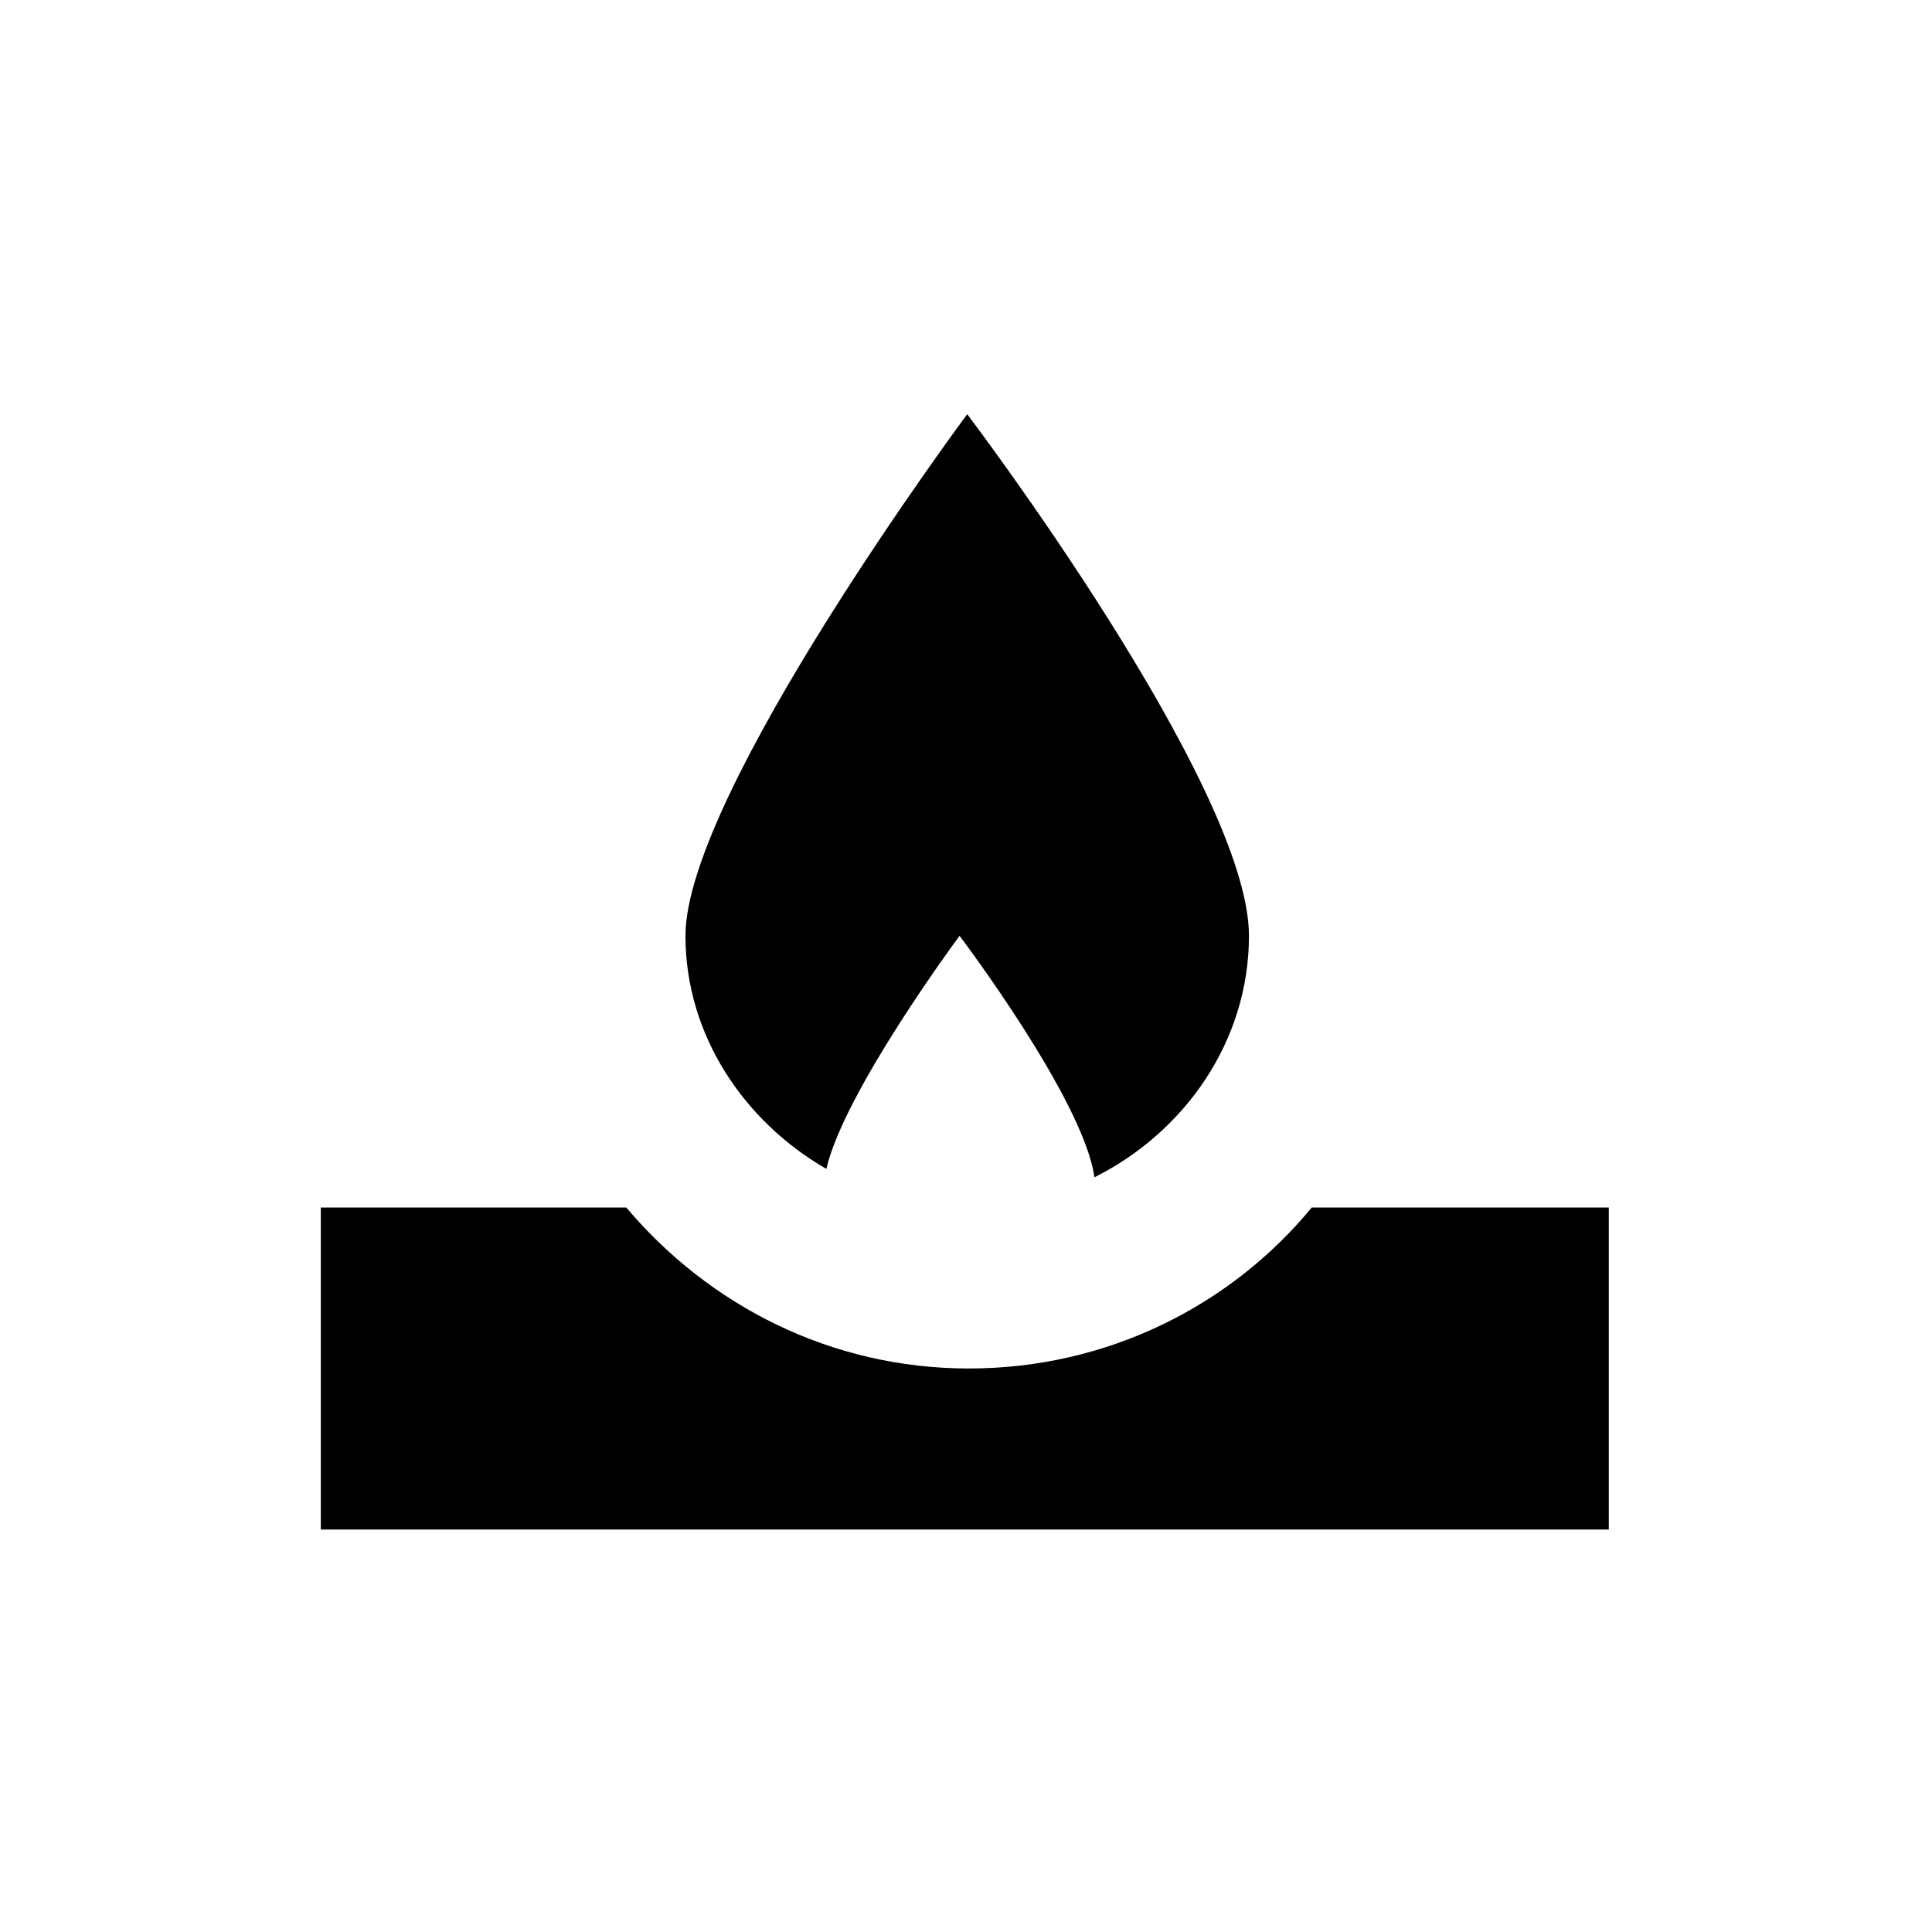
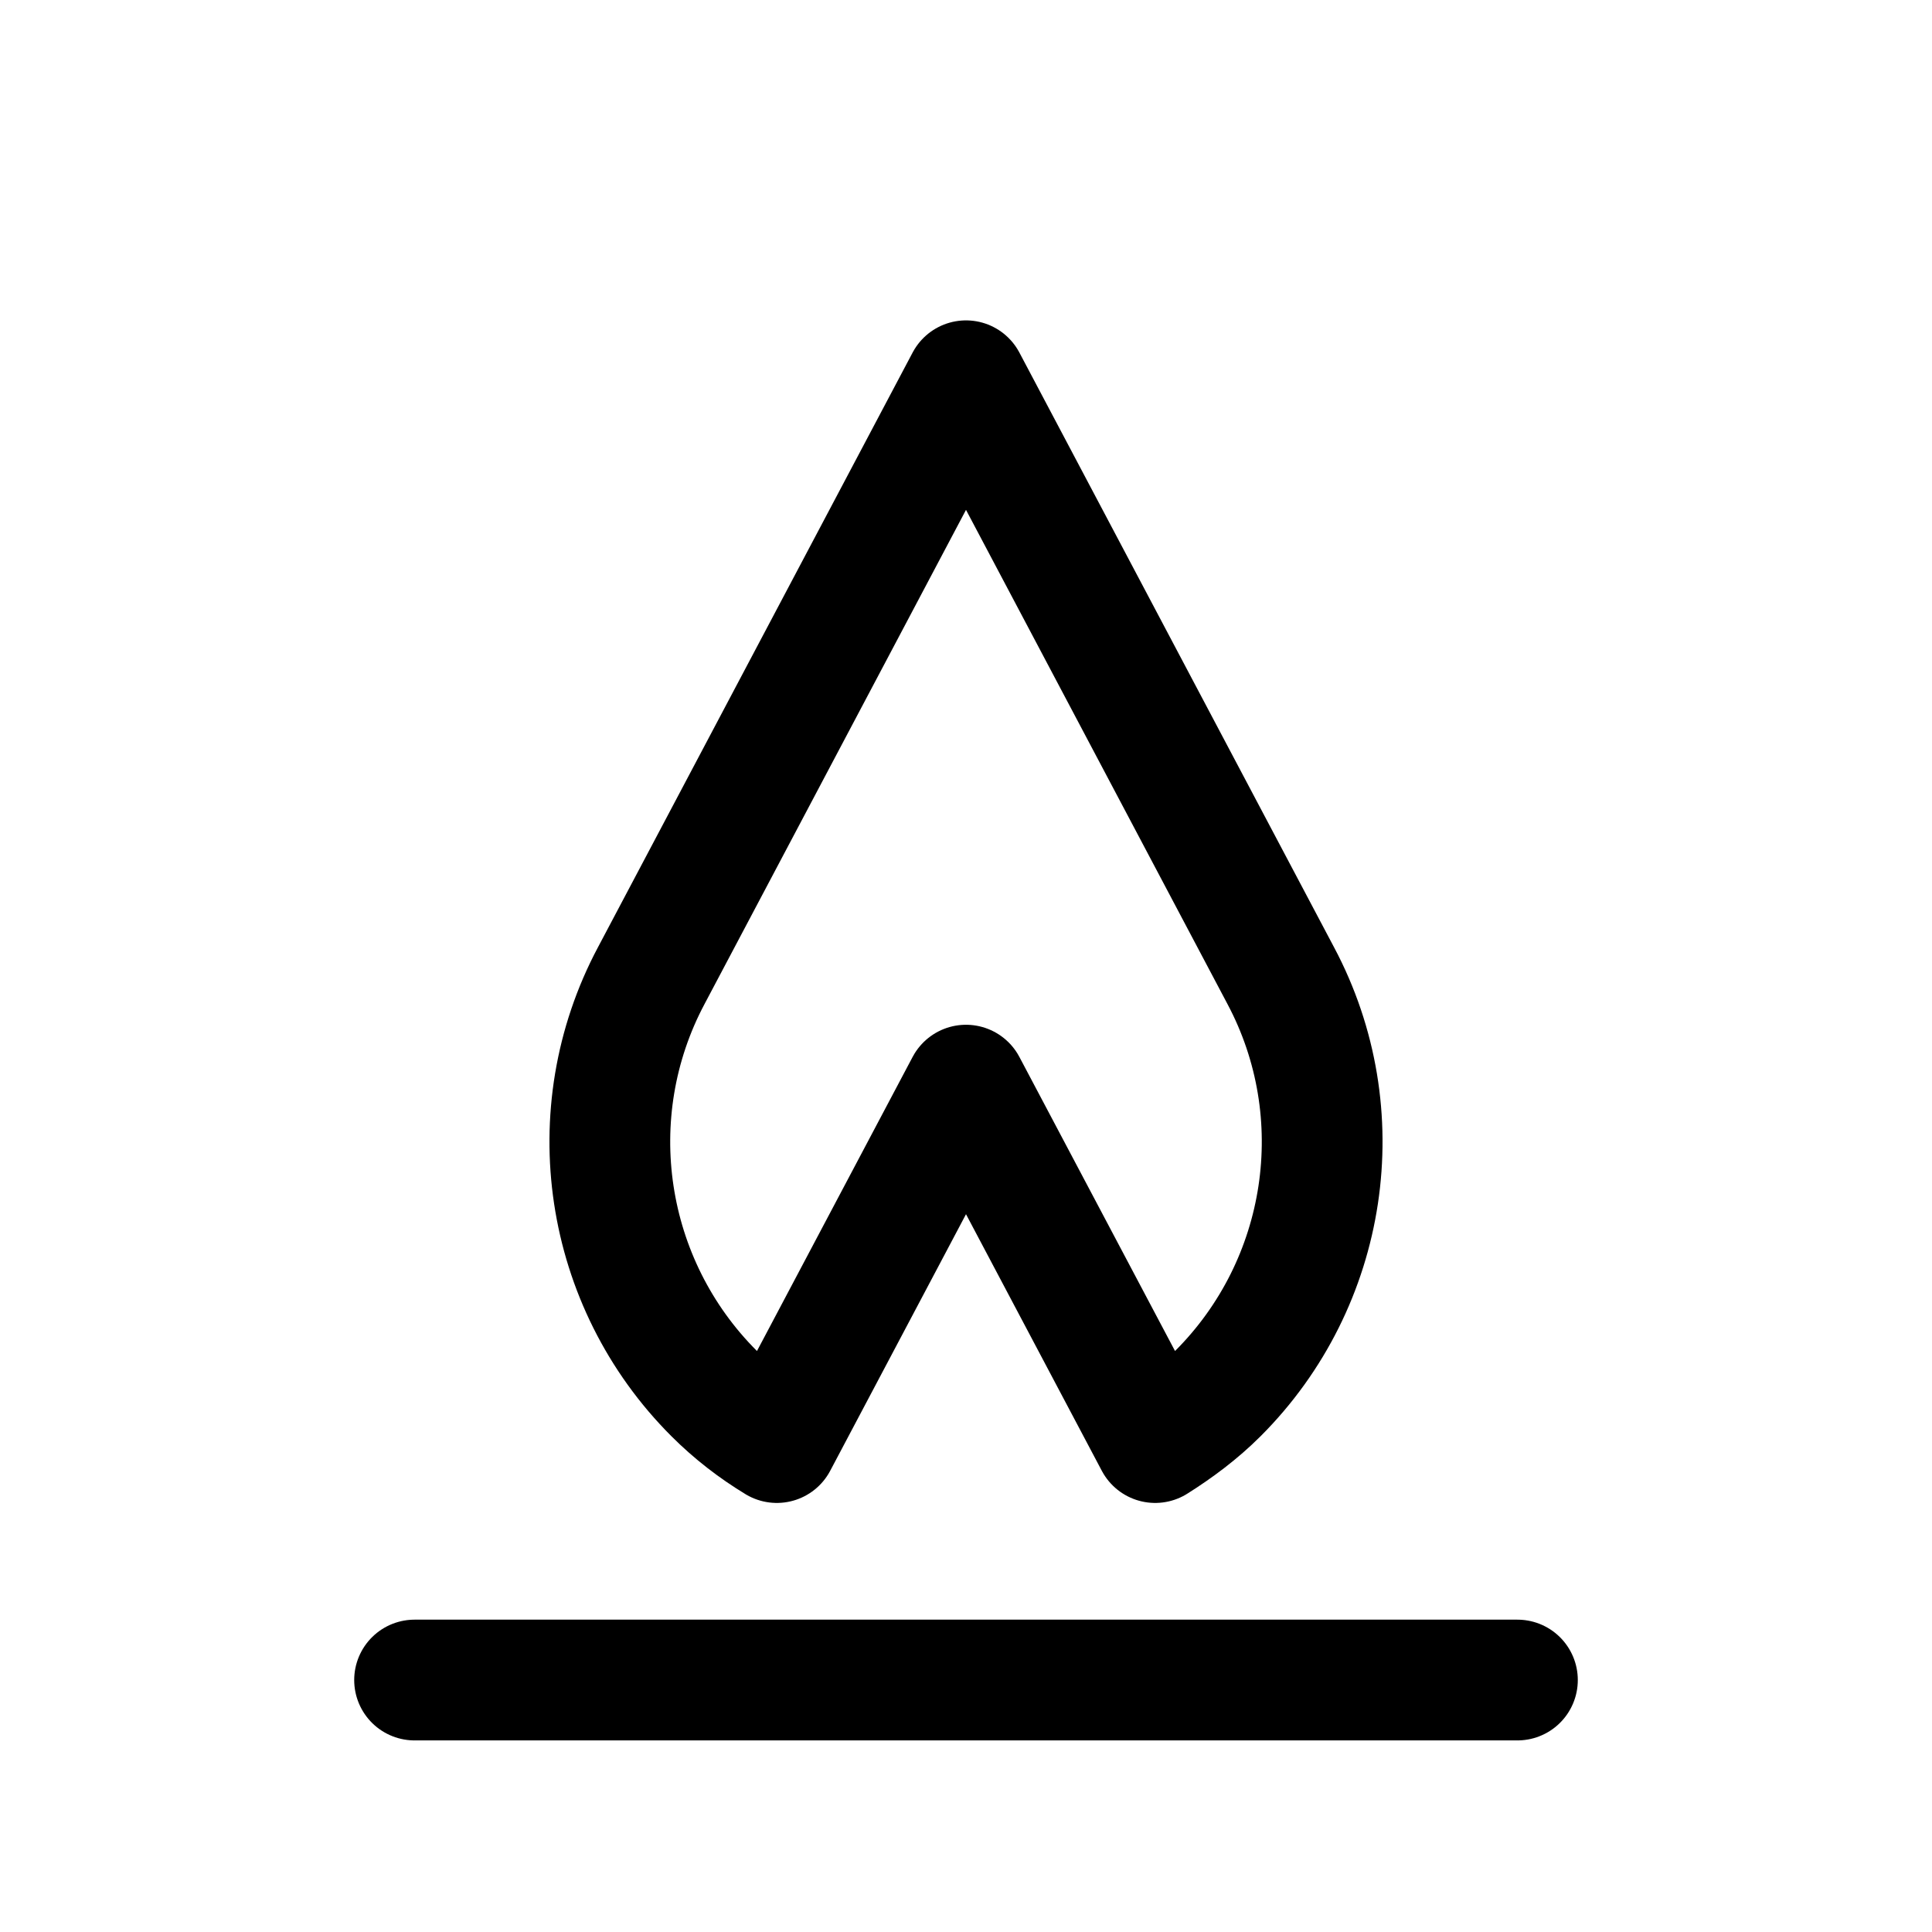
<svg xmlns="http://www.w3.org/2000/svg" width="1.5em" height="1.5em" fill="none" viewBox="0 0 24 24">
-   <path fill="currentColor" fill-rule="evenodd" d="M15.515 11.625C15.515 12.935 14.715 14.065 13.595 14.625C13.465 13.665 11.92 11.625 11.92 11.625C11.92 11.625 10.49 13.55 10.265 14.52C9.24 13.93 8.515 12.855 8.515 11.625C8.515 9.855 12.015 5.145 12.015 5.145C12.015 5.145 15.515 9.76 15.515 11.625ZM12.035 17C13.755 17 15.29 16.22 16.295 15H19.985V19H3.985V15H7.78C8.8 16.21 10.315 17 12.035 17Z" clip-rule="evenodd" />
+   <path stroke="currentColor" stroke-linecap="round" stroke-linejoin="round" stroke-width="1.5" d="M18.85 20.87H5.15" />
+   <path stroke="currentColor" stroke-linecap="round" stroke-linejoin="round" stroke-width="1.5" d="M9.65 17.92L12 13.48L14.35 17.92C14.62 17.75 14.89 17.55 15.13 17.31C16.5 15.94 16.82 13.83 15.91 12.12L12 4.73L8.09 12.12C7.18 13.83 7.5 15.94 8.87 17.31C9.11 17.55 9.37 17.75 9.65 17.92Z" />
</svg>
